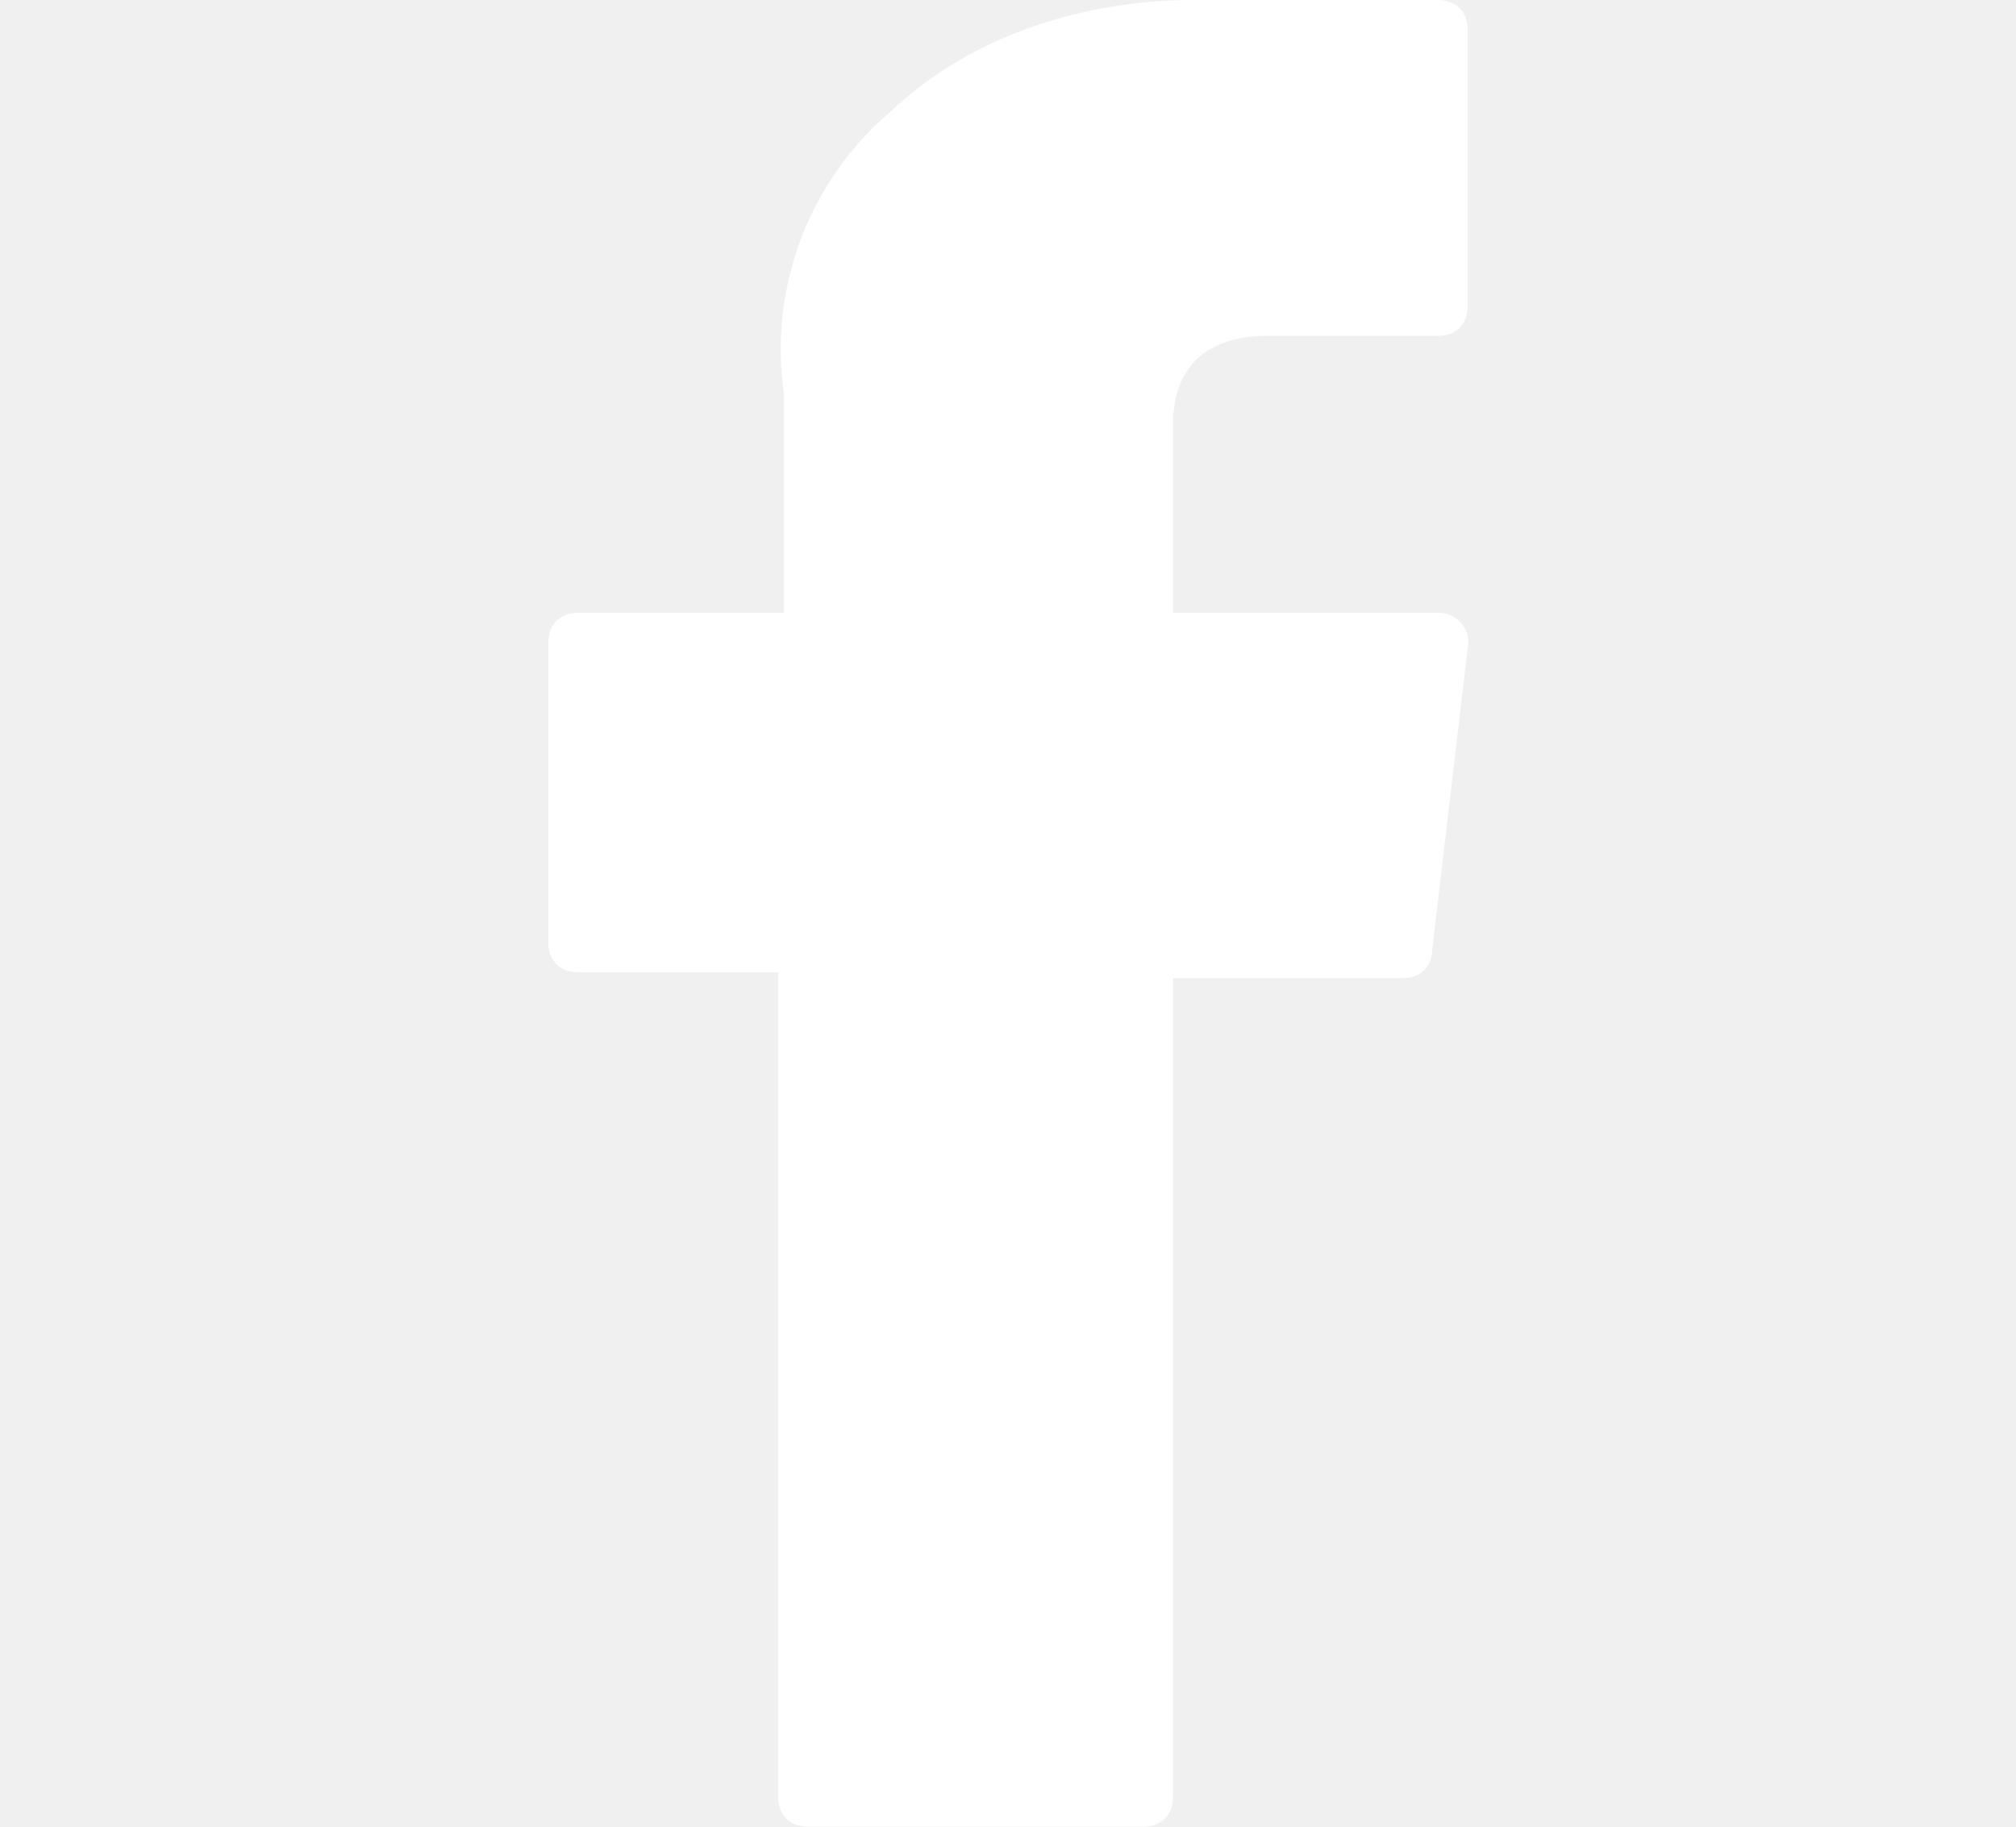
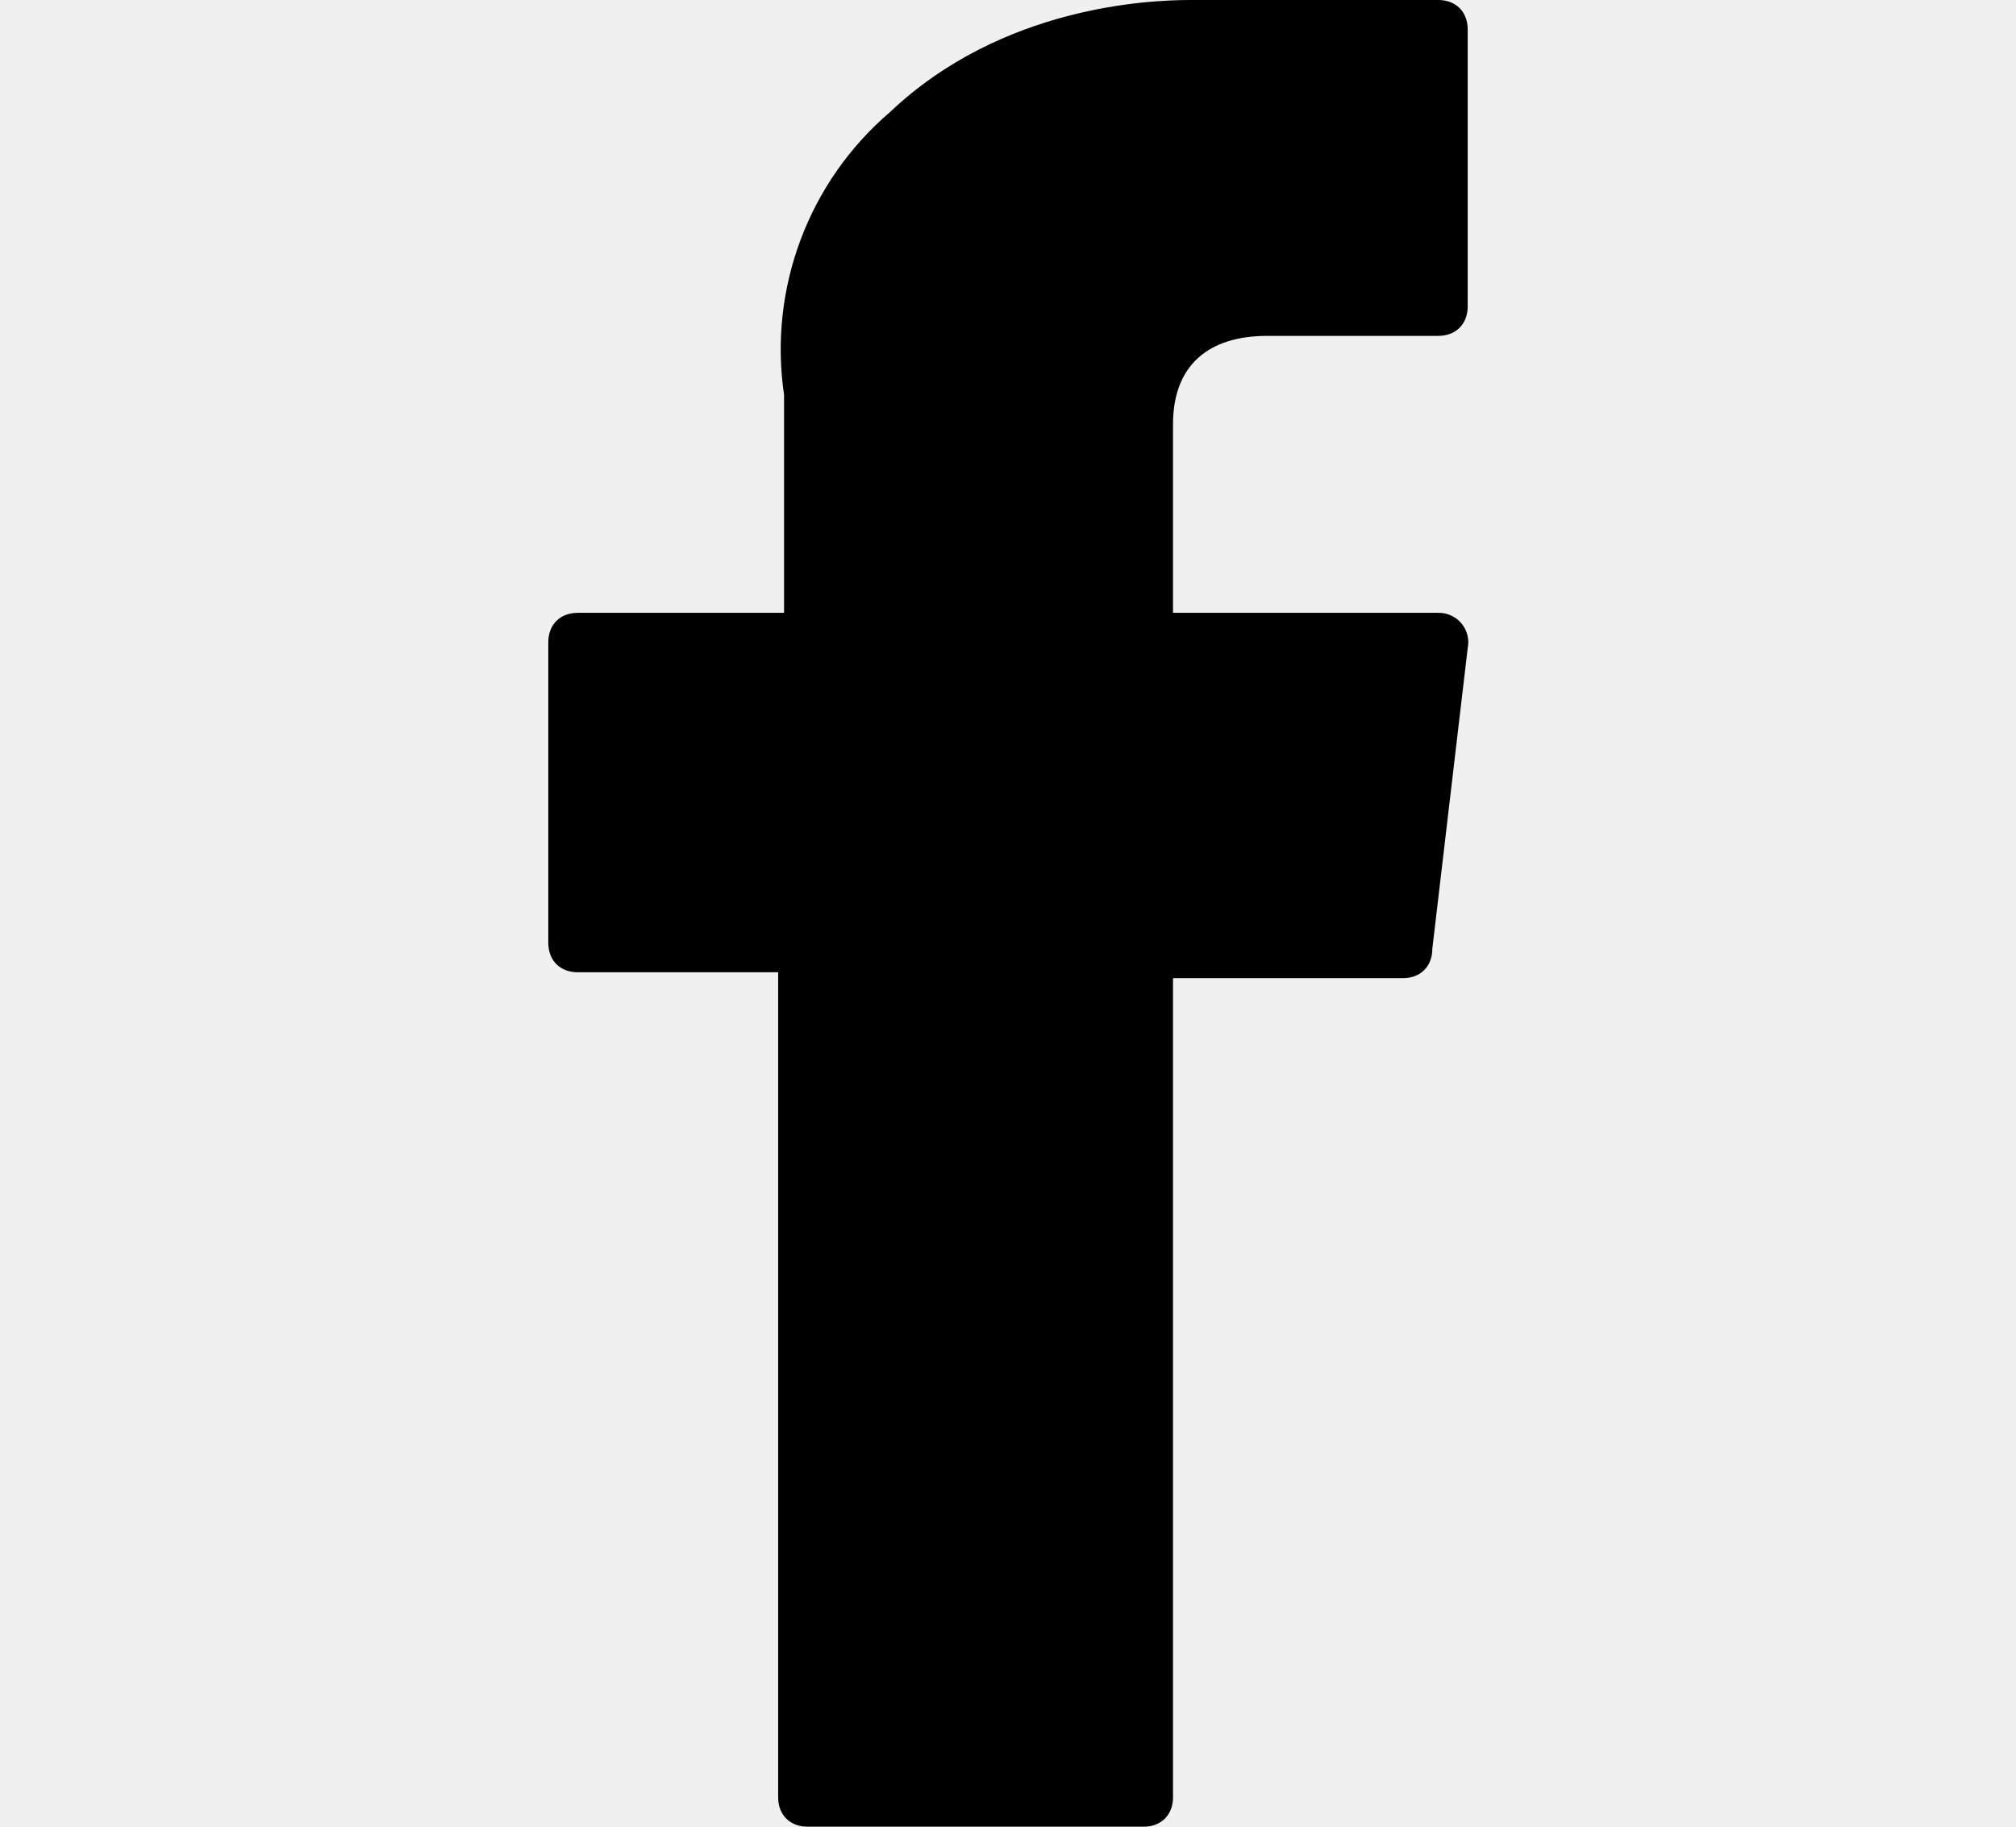
- <svg xmlns="http://www.w3.org/2000/svg" fill="#fff" height="29px" width="32px" viewBox="0 0 310 310" xml:space="preserve">
+ <svg xmlns="http://www.w3.org/2000/svg" fill="black" height="29px" width="32px" viewBox="0 0 310 310" xml:space="preserve">
  <path d="M82 165h34v140c0 3 2 5 5 5h57c3 0 5-2 5-5V166h39c3 0 5-2 5-5l6-51a5 5 0 0 0-5-6h-45V72c0-10 6-15 16-15h29c3 0 5-2 5-5V5c0-3-2-5-5-5h-42c-7 0-32 1-51 19a53 53 0 0 0-18 48v37H82c-3 0-5 2-5 5v51c0 3 2 5 5 5z" />
</svg>
